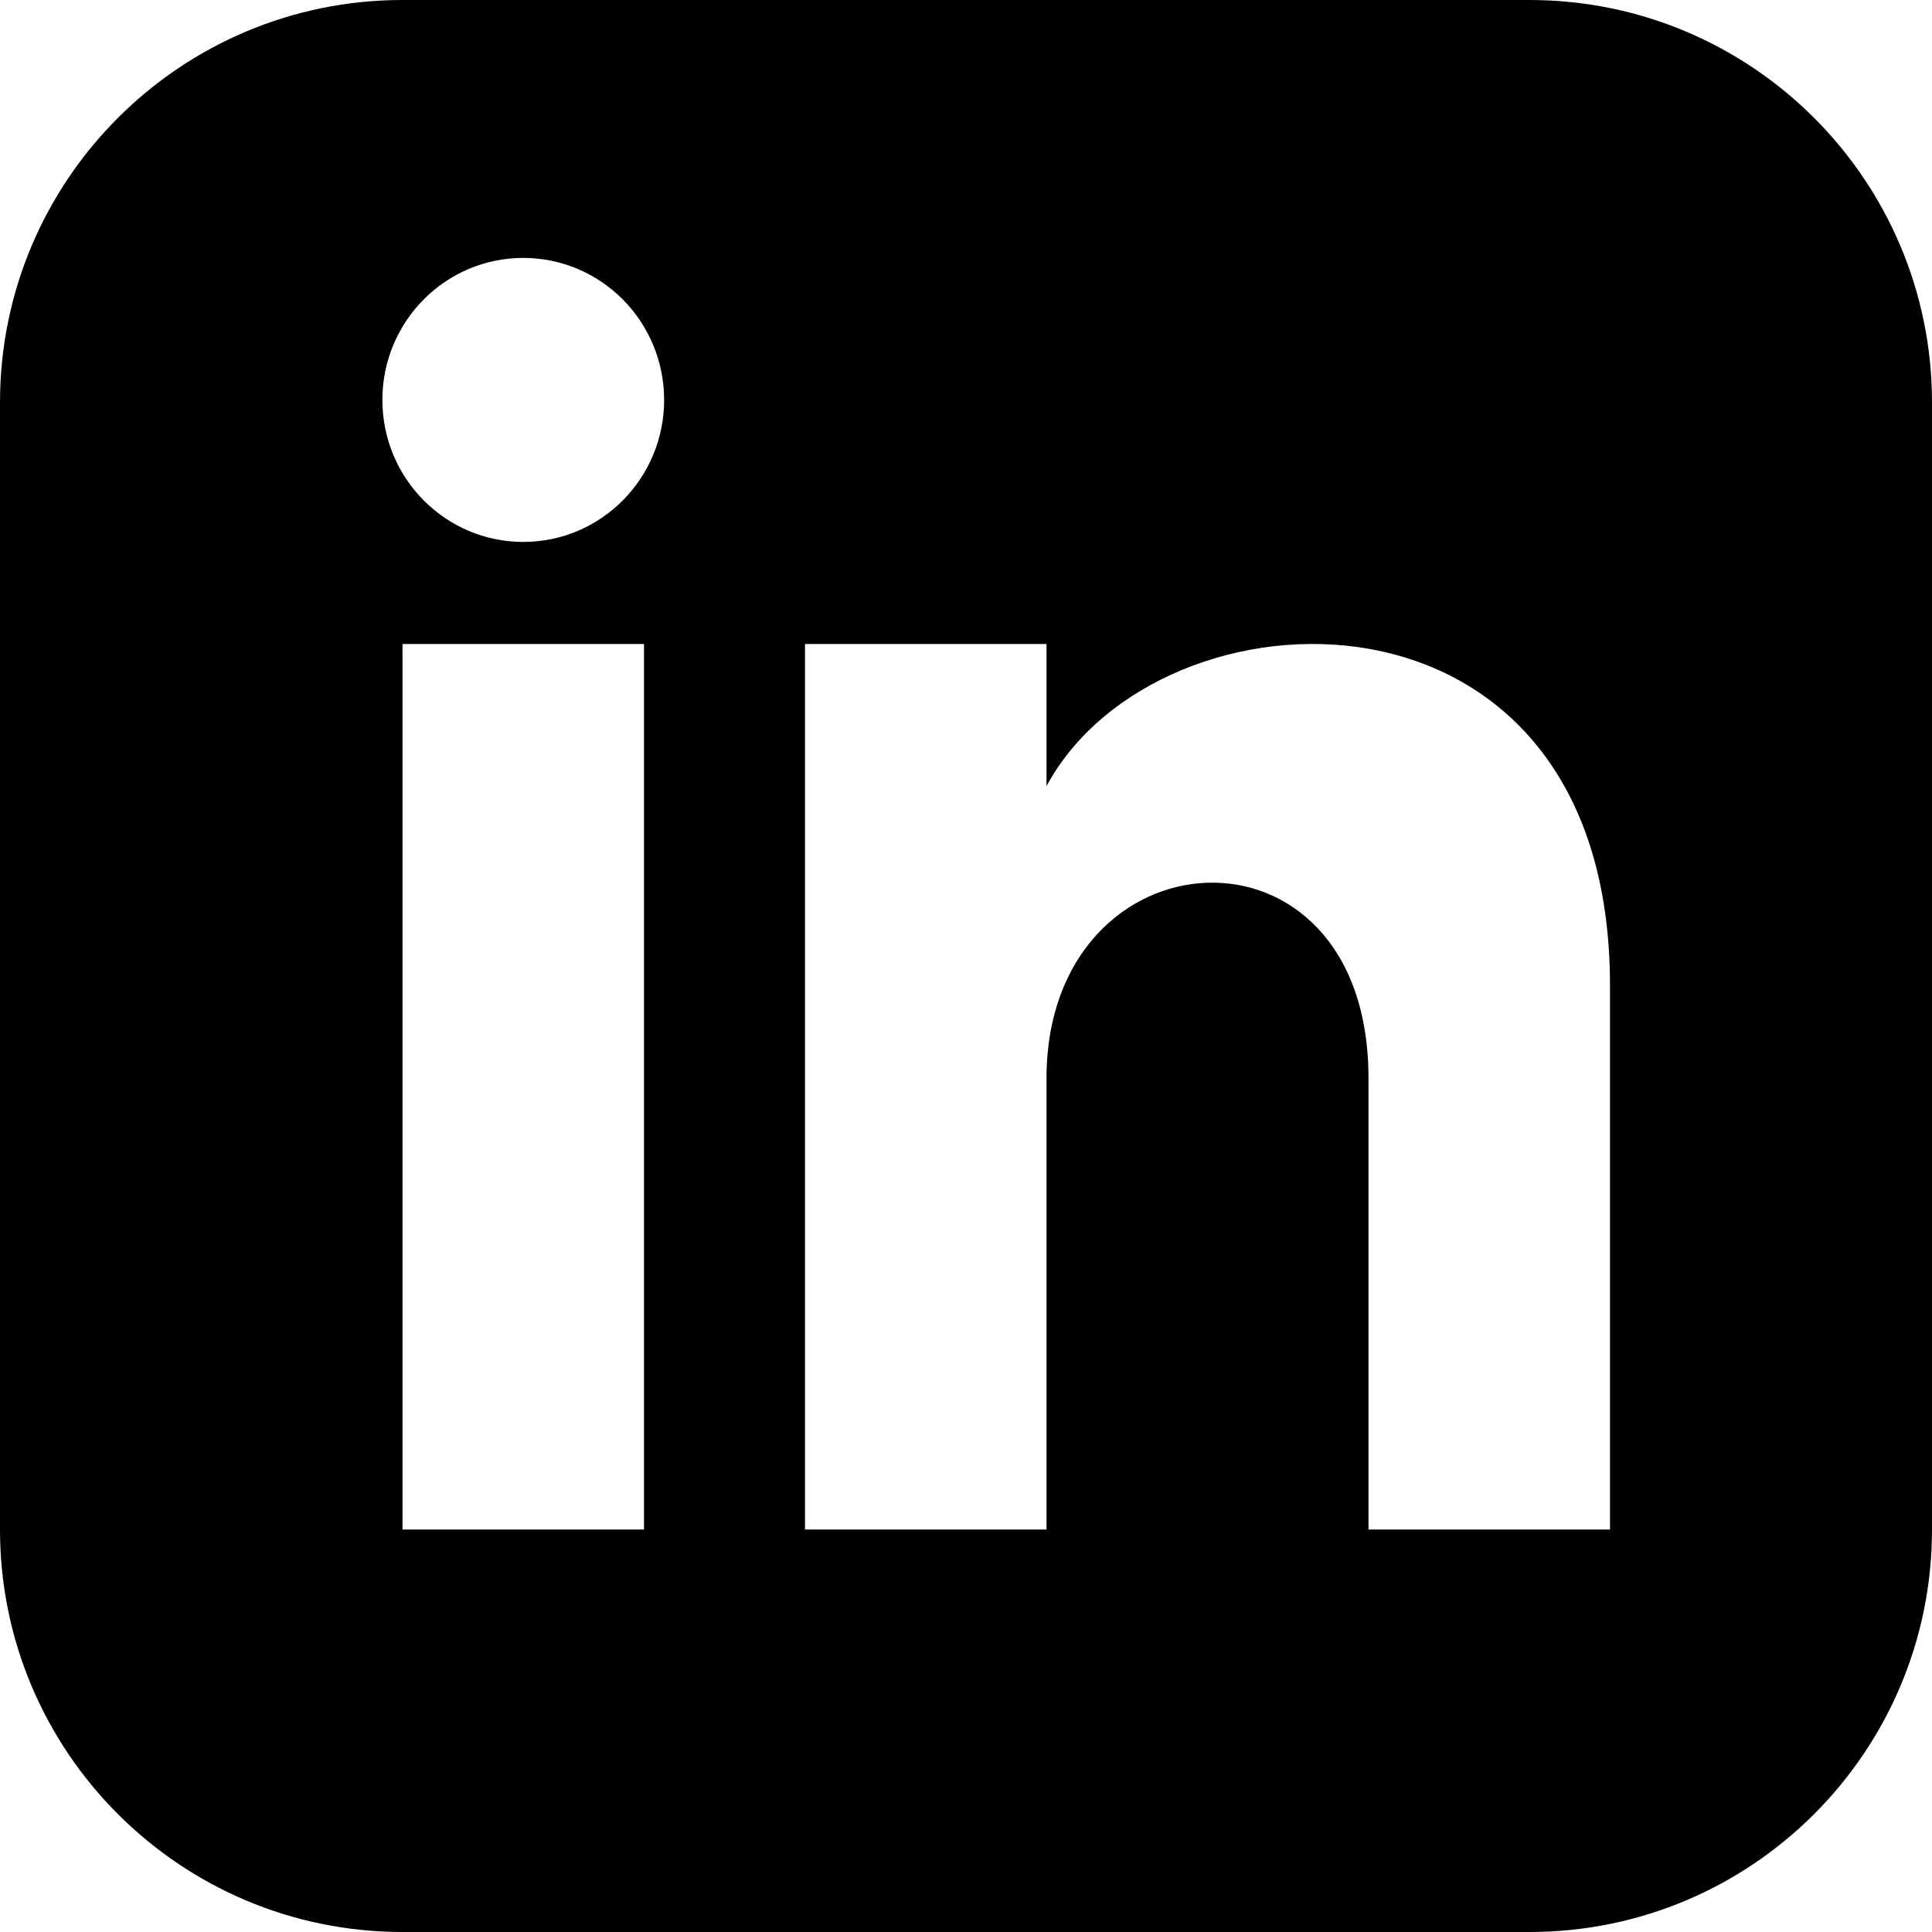
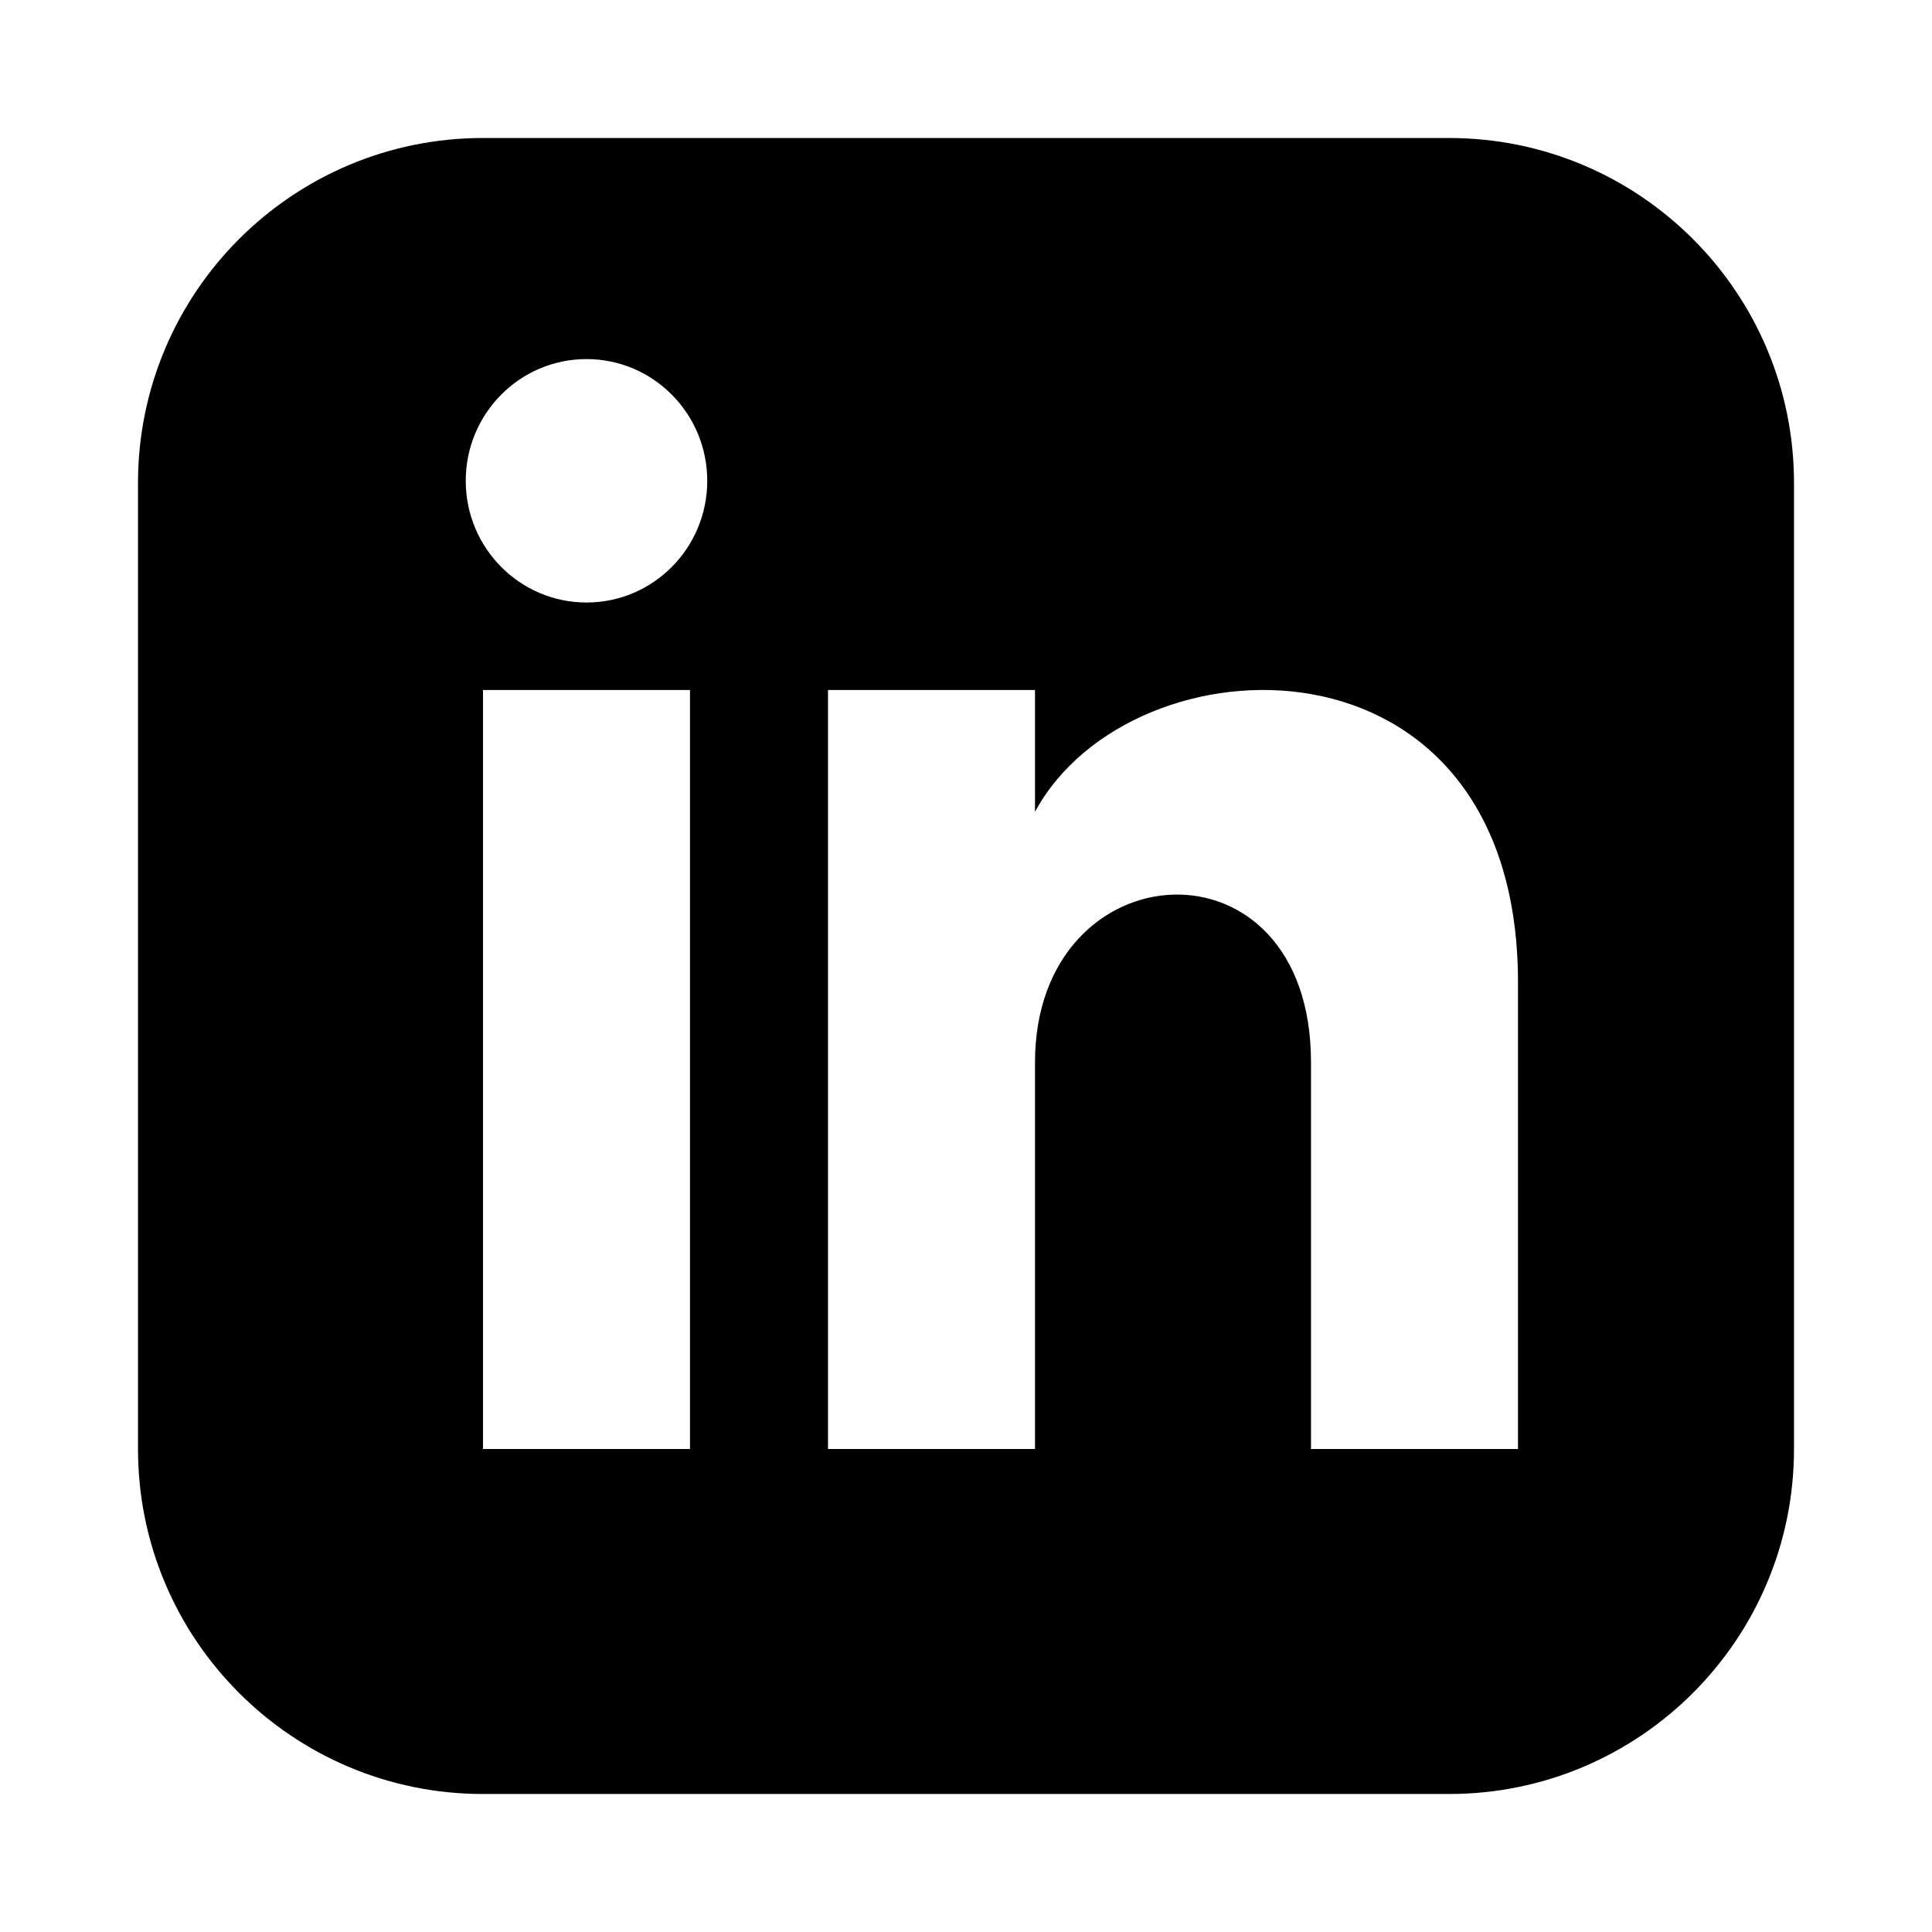
- <svg xmlns="http://www.w3.org/2000/svg" viewBox="0 0 24 24">
+ <svg xmlns="http://www.w3.org/2000/svg" preserveAspectRatio="xMinYMin" viewBox="-2 -2 28 28">
  <path d="M19 0h-14c-2.761 0-5 2.239-5 5v14c0 2.761 2.239 5 5 5h14c2.762 0 5-2.239 5-5v-14c0-2.761-2.238-5-5-5zm-11 19h-3v-11h3v11zm-1.5-12.268c-.966 0-1.75-.79-1.75-1.764s.784-1.764 1.75-1.764 1.75.79 1.75 1.764-.783 1.764-1.75 1.764zm13.5 12.268h-3v-5.604c0-3.368-4-3.113-4 0v5.604h-3v-11h3v1.765c1.396-2.586 7-2.777 7 2.476v6.759z" />
</svg>
